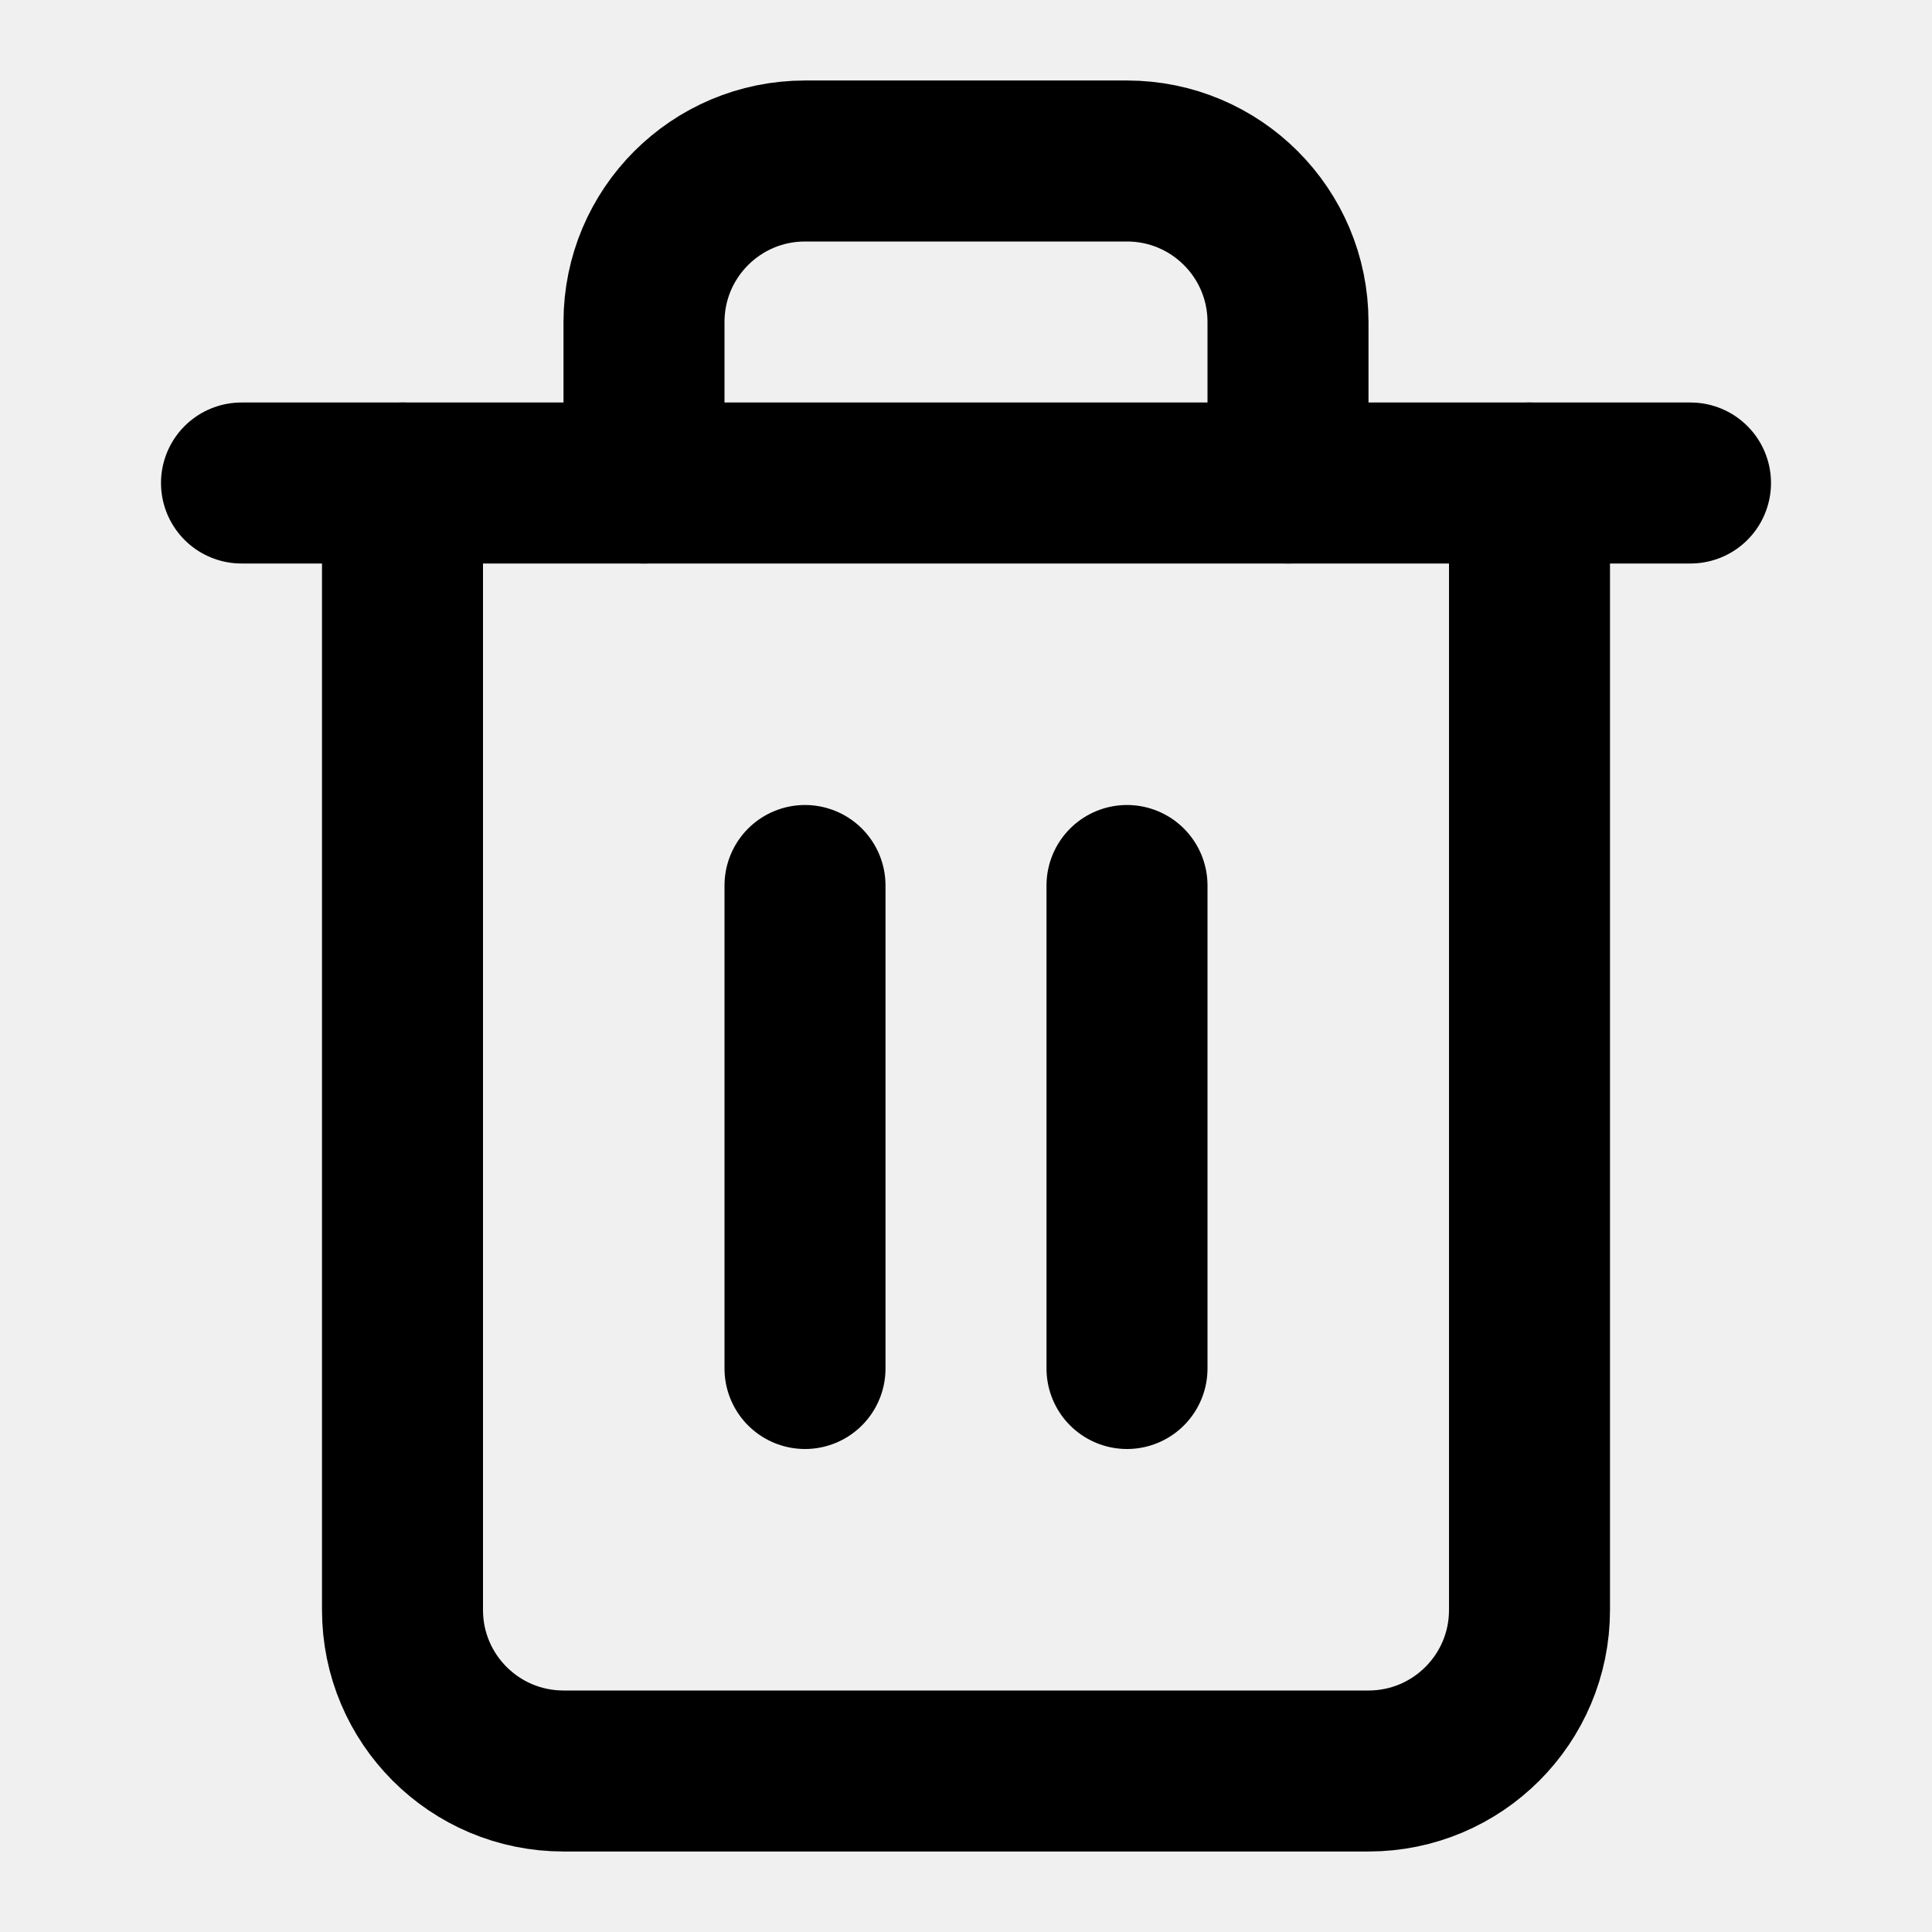
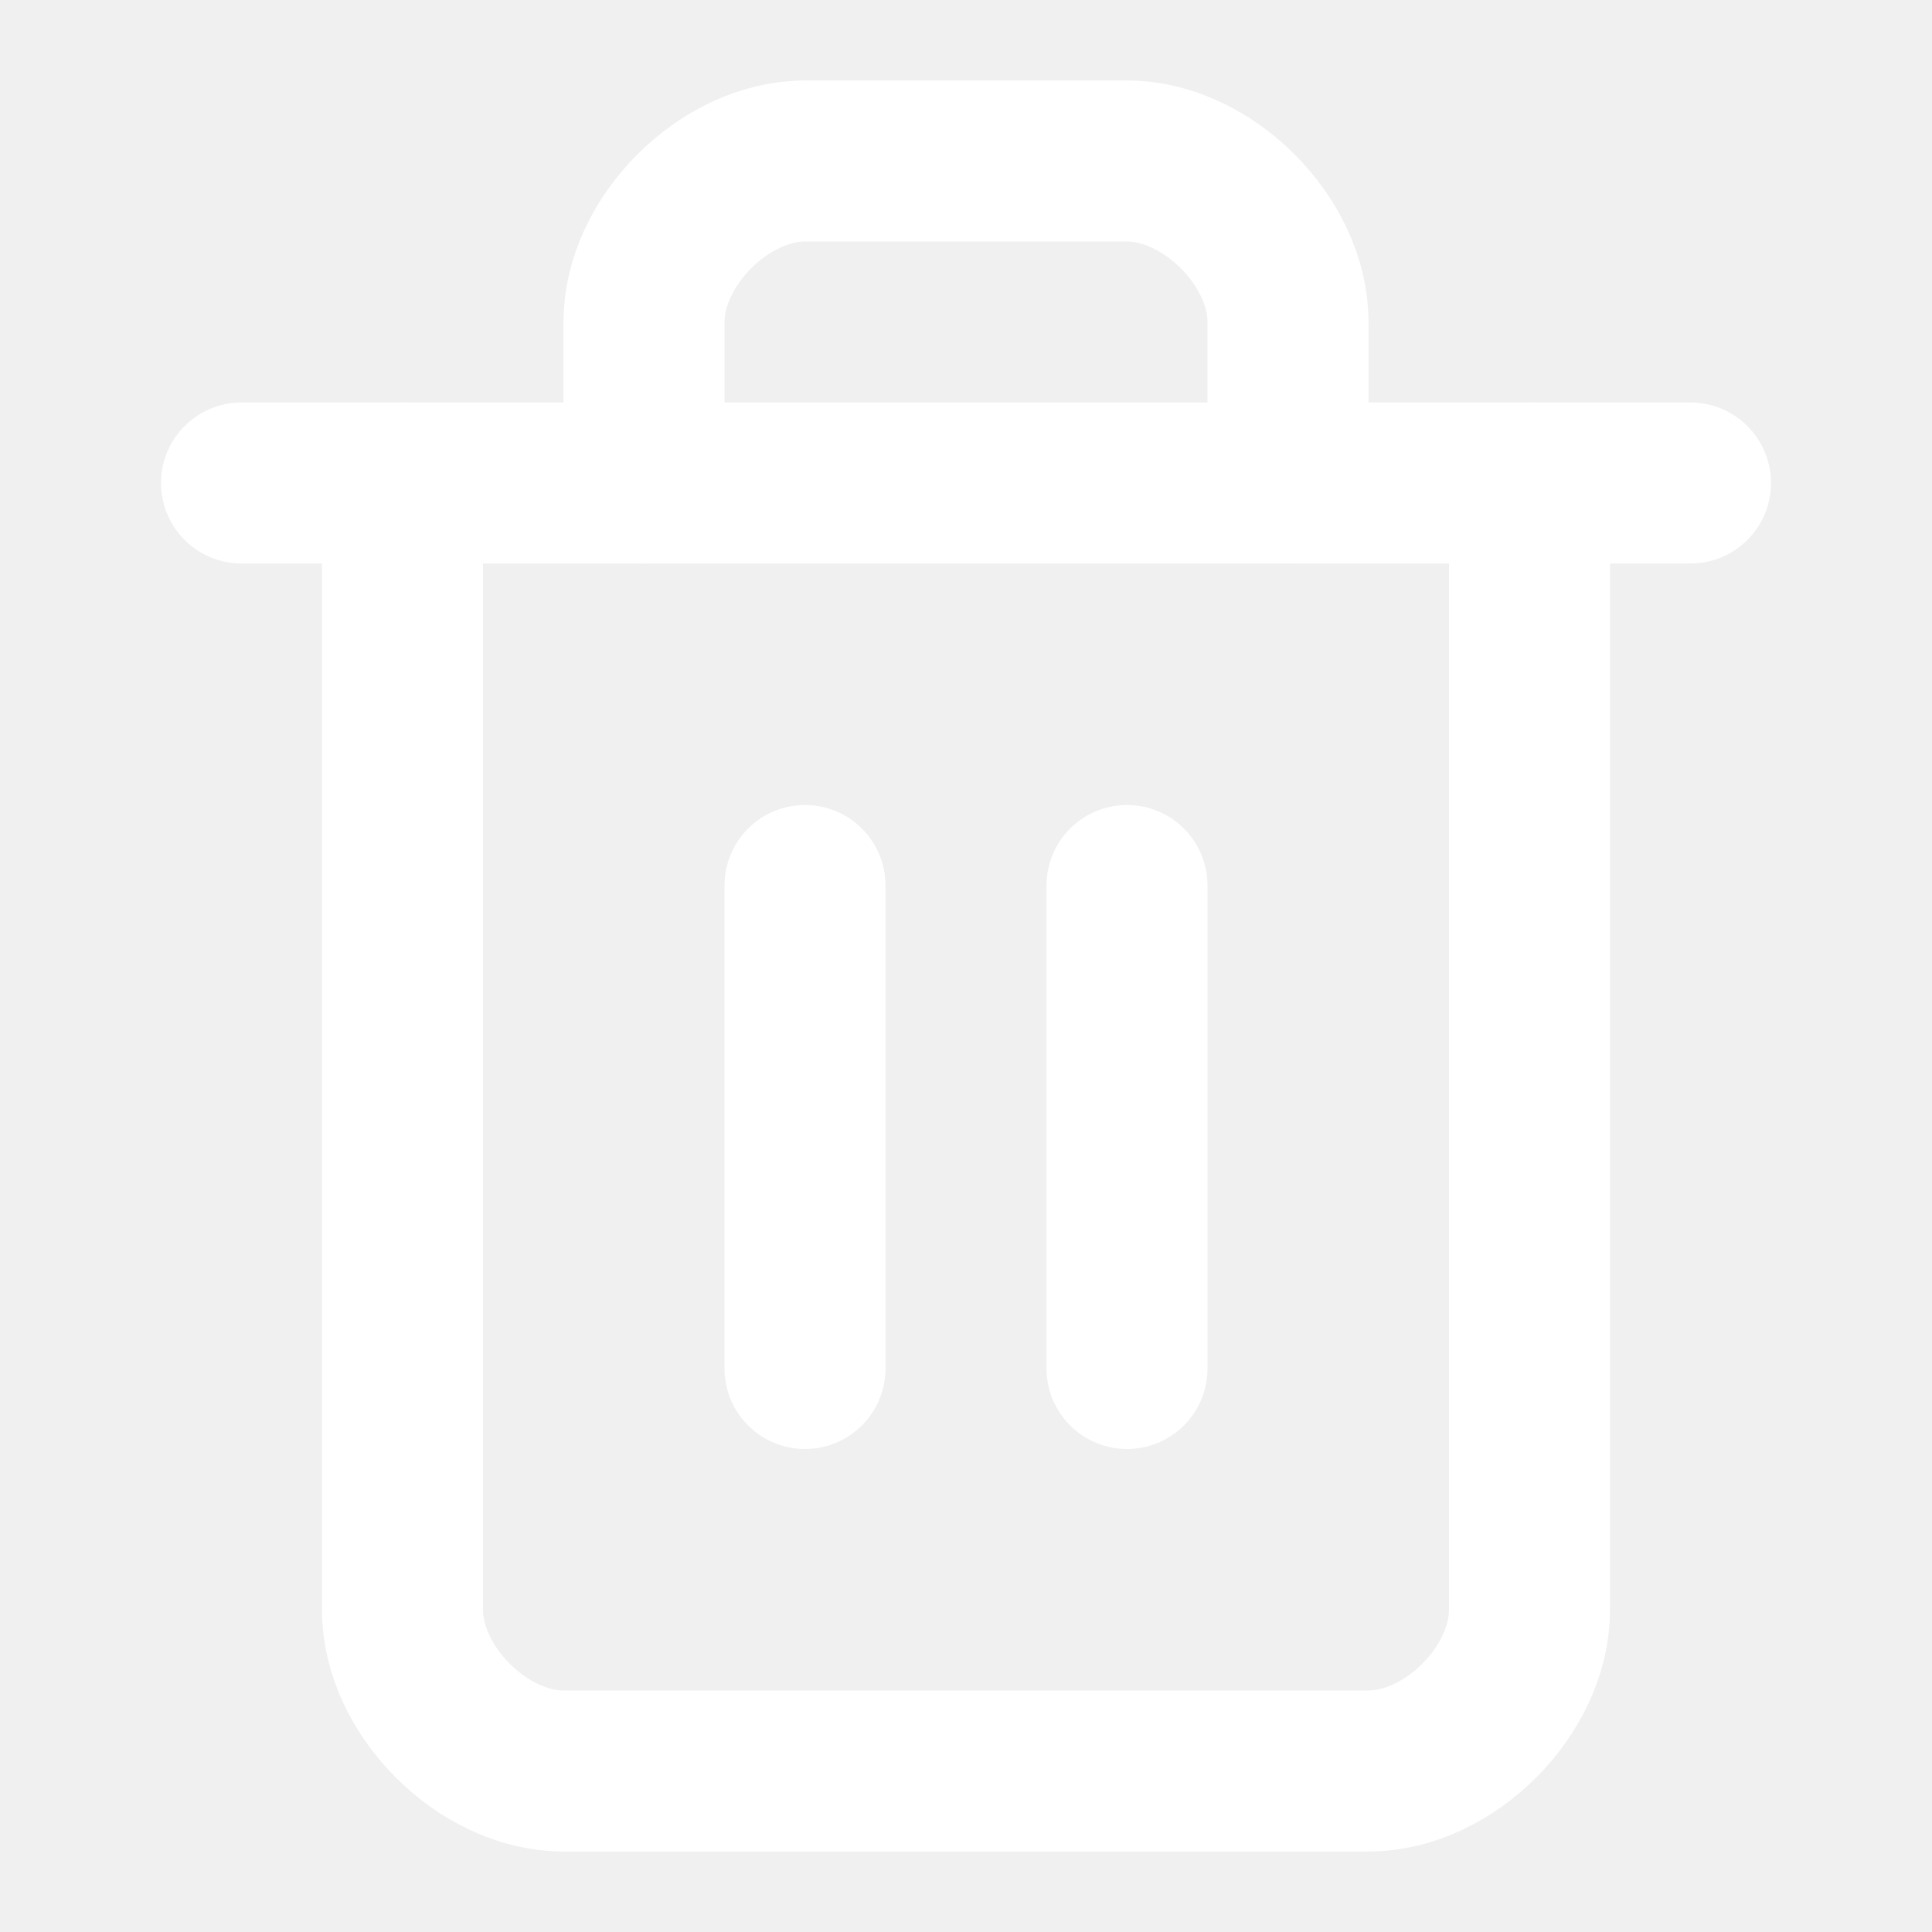
- <svg xmlns="http://www.w3.org/2000/svg" width="24" height="24" viewBox="0 0 24 24" fill="none" stroke="currentColor" stroke-width="2" stroke-linecap="round" stroke-linejoin="round">
-   <polyline points="3 6 5 6 21 6" />
-   <path d="M19 6v14a2 2 0 0 1-2 2H7a2 2 0 0 1-2-2V6m3 0V4a2 2 0 0 1 2-2h4a2 2 0 0 1 2 2v2" />
-   <line x1="10" y1="11" x2="10" y2="17" />
-   <line x1="14" y1="11" x2="14" y2="17" />
+ <svg xmlns="http://www.w3.org/2000/svg" class="lucide lucide-trash-2" width="24" height="24" viewBox="0 0 24 24" fill="none" stroke="#ffffff" stroke-width="2" stroke-linecap="round" stroke-linejoin="round">
+   <path d="M3 6h18" />
+   <path d="M19 6v14c0 1-1 2-2 2H7c-1 0-2-1-2-2V6" />
+   <path d="M8 6V4c0-1 1-2 2-2h4c1 0 2 1 2 2v2" />
+   <line x1="10" x2="10" y1="11" y2="17" />
+   <line x1="14" x2="14" y1="11" y2="17" />
</svg>
